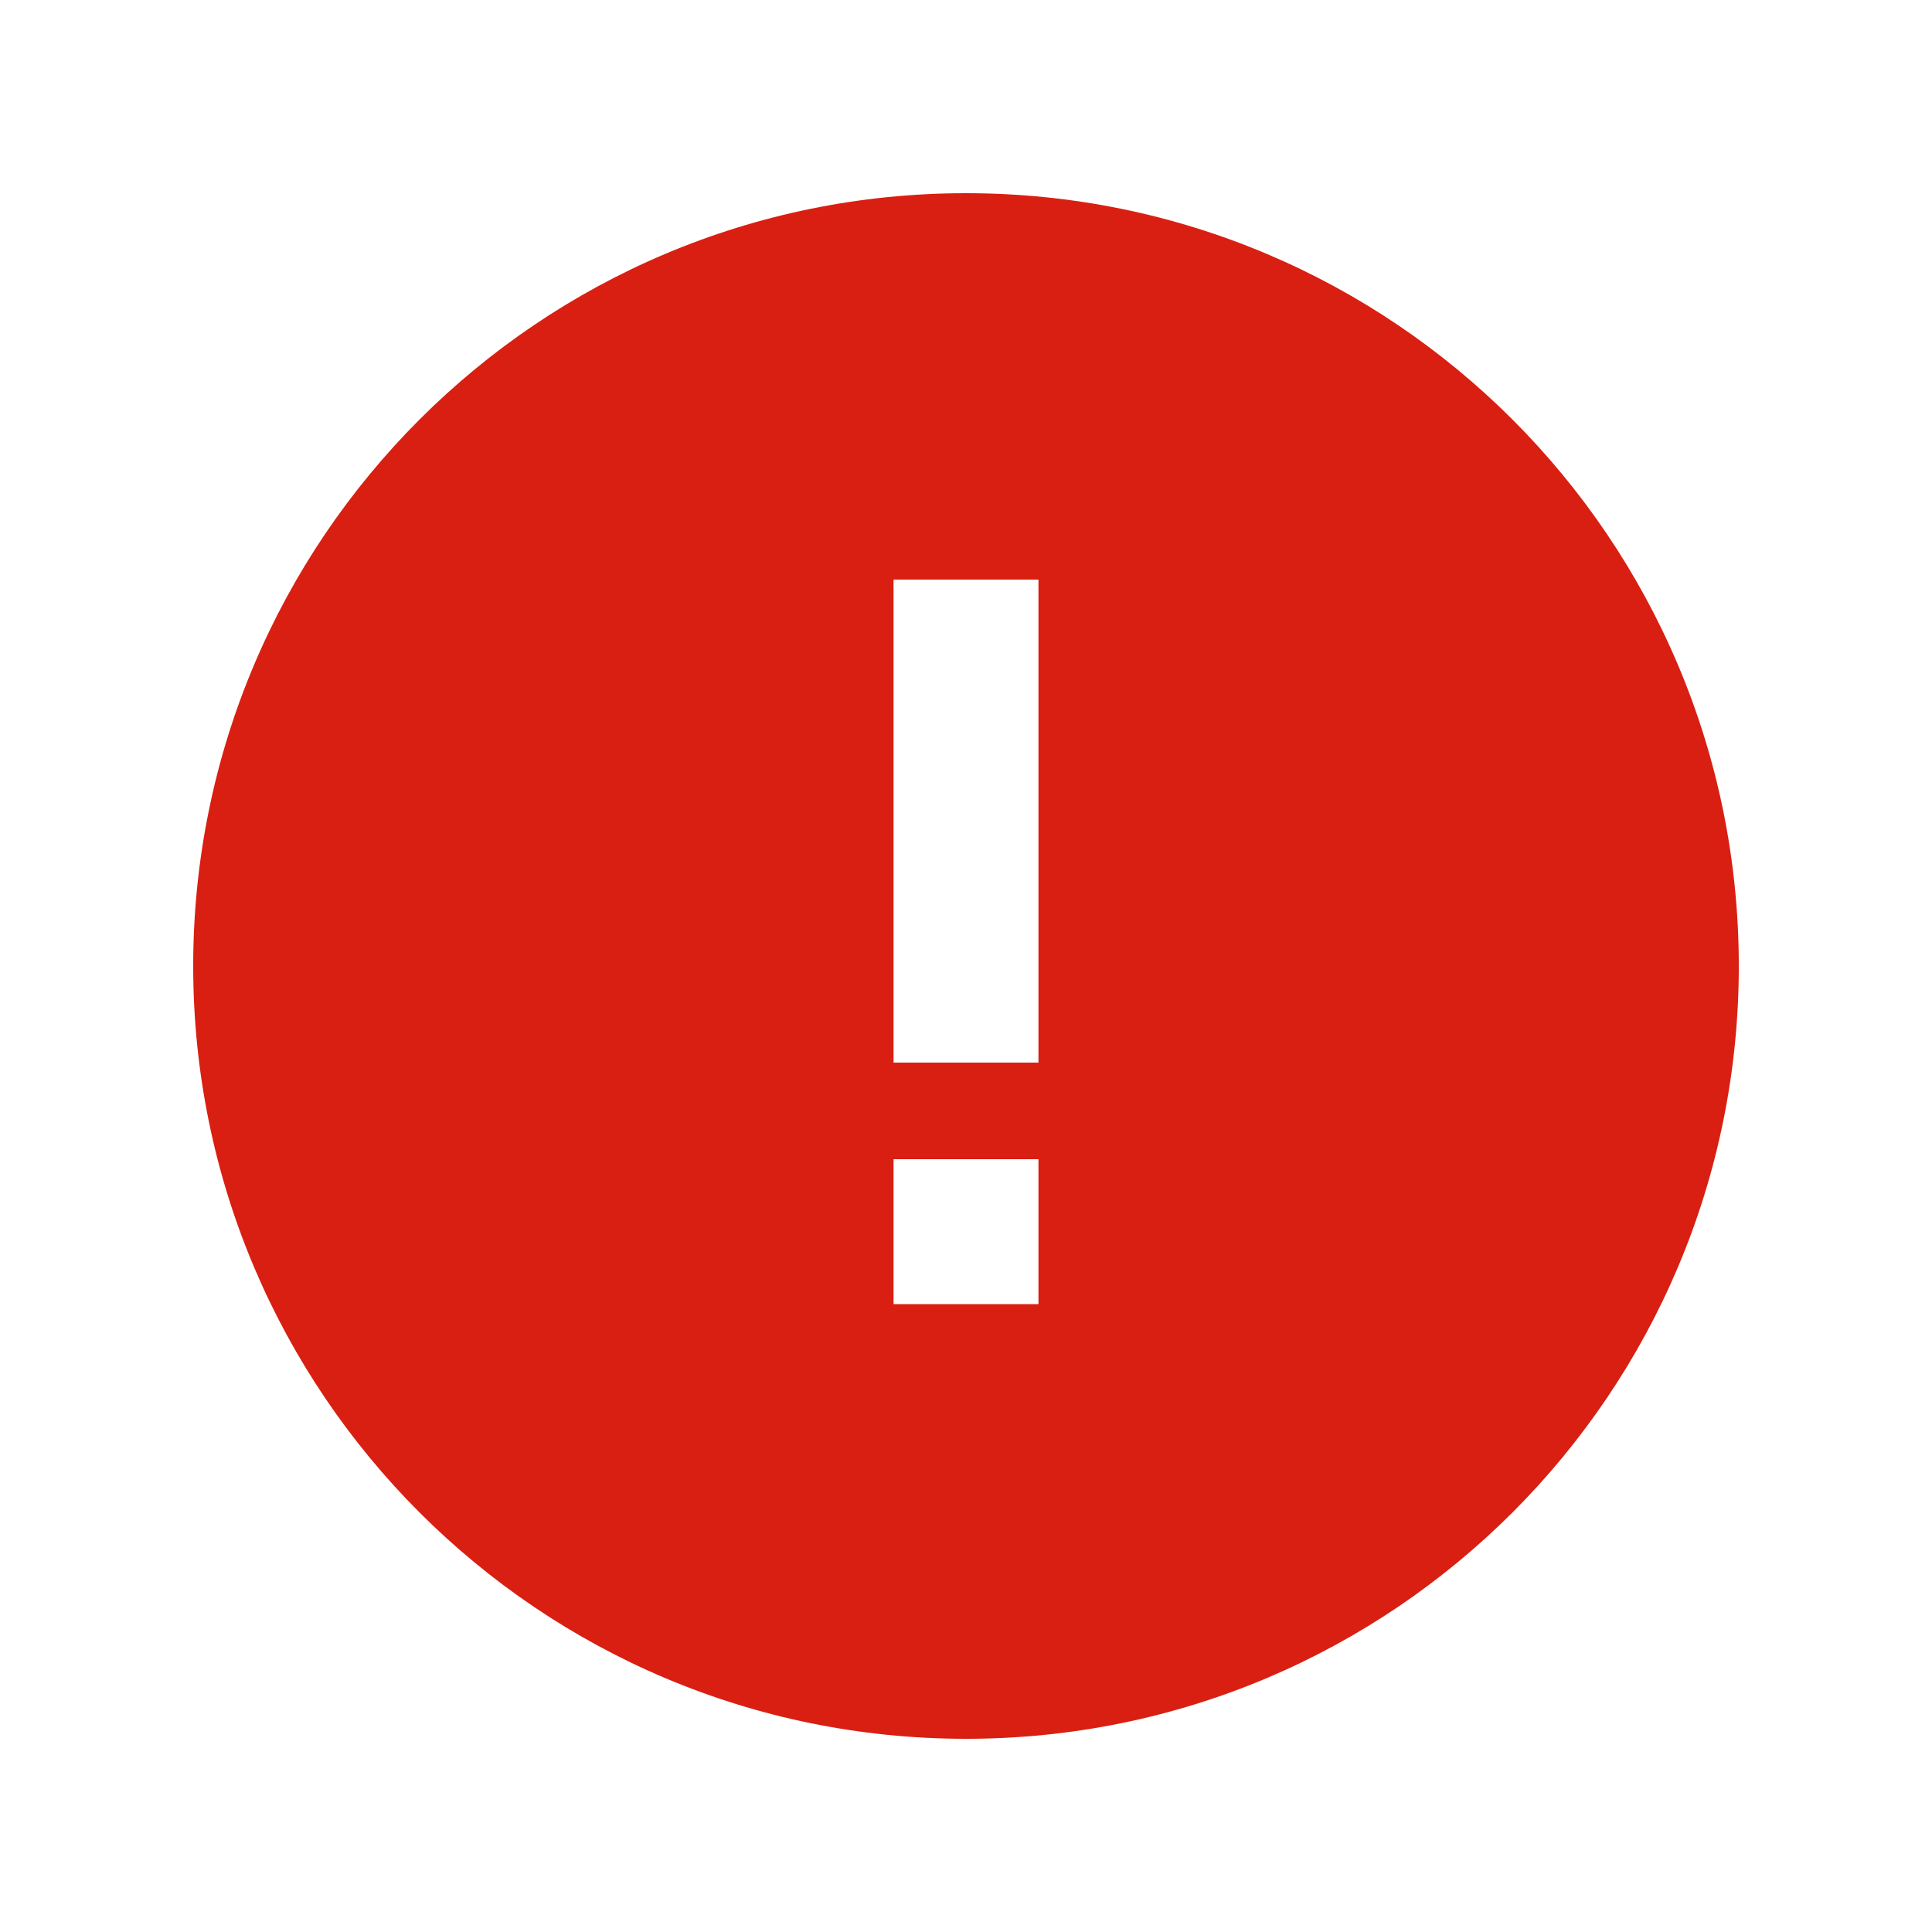
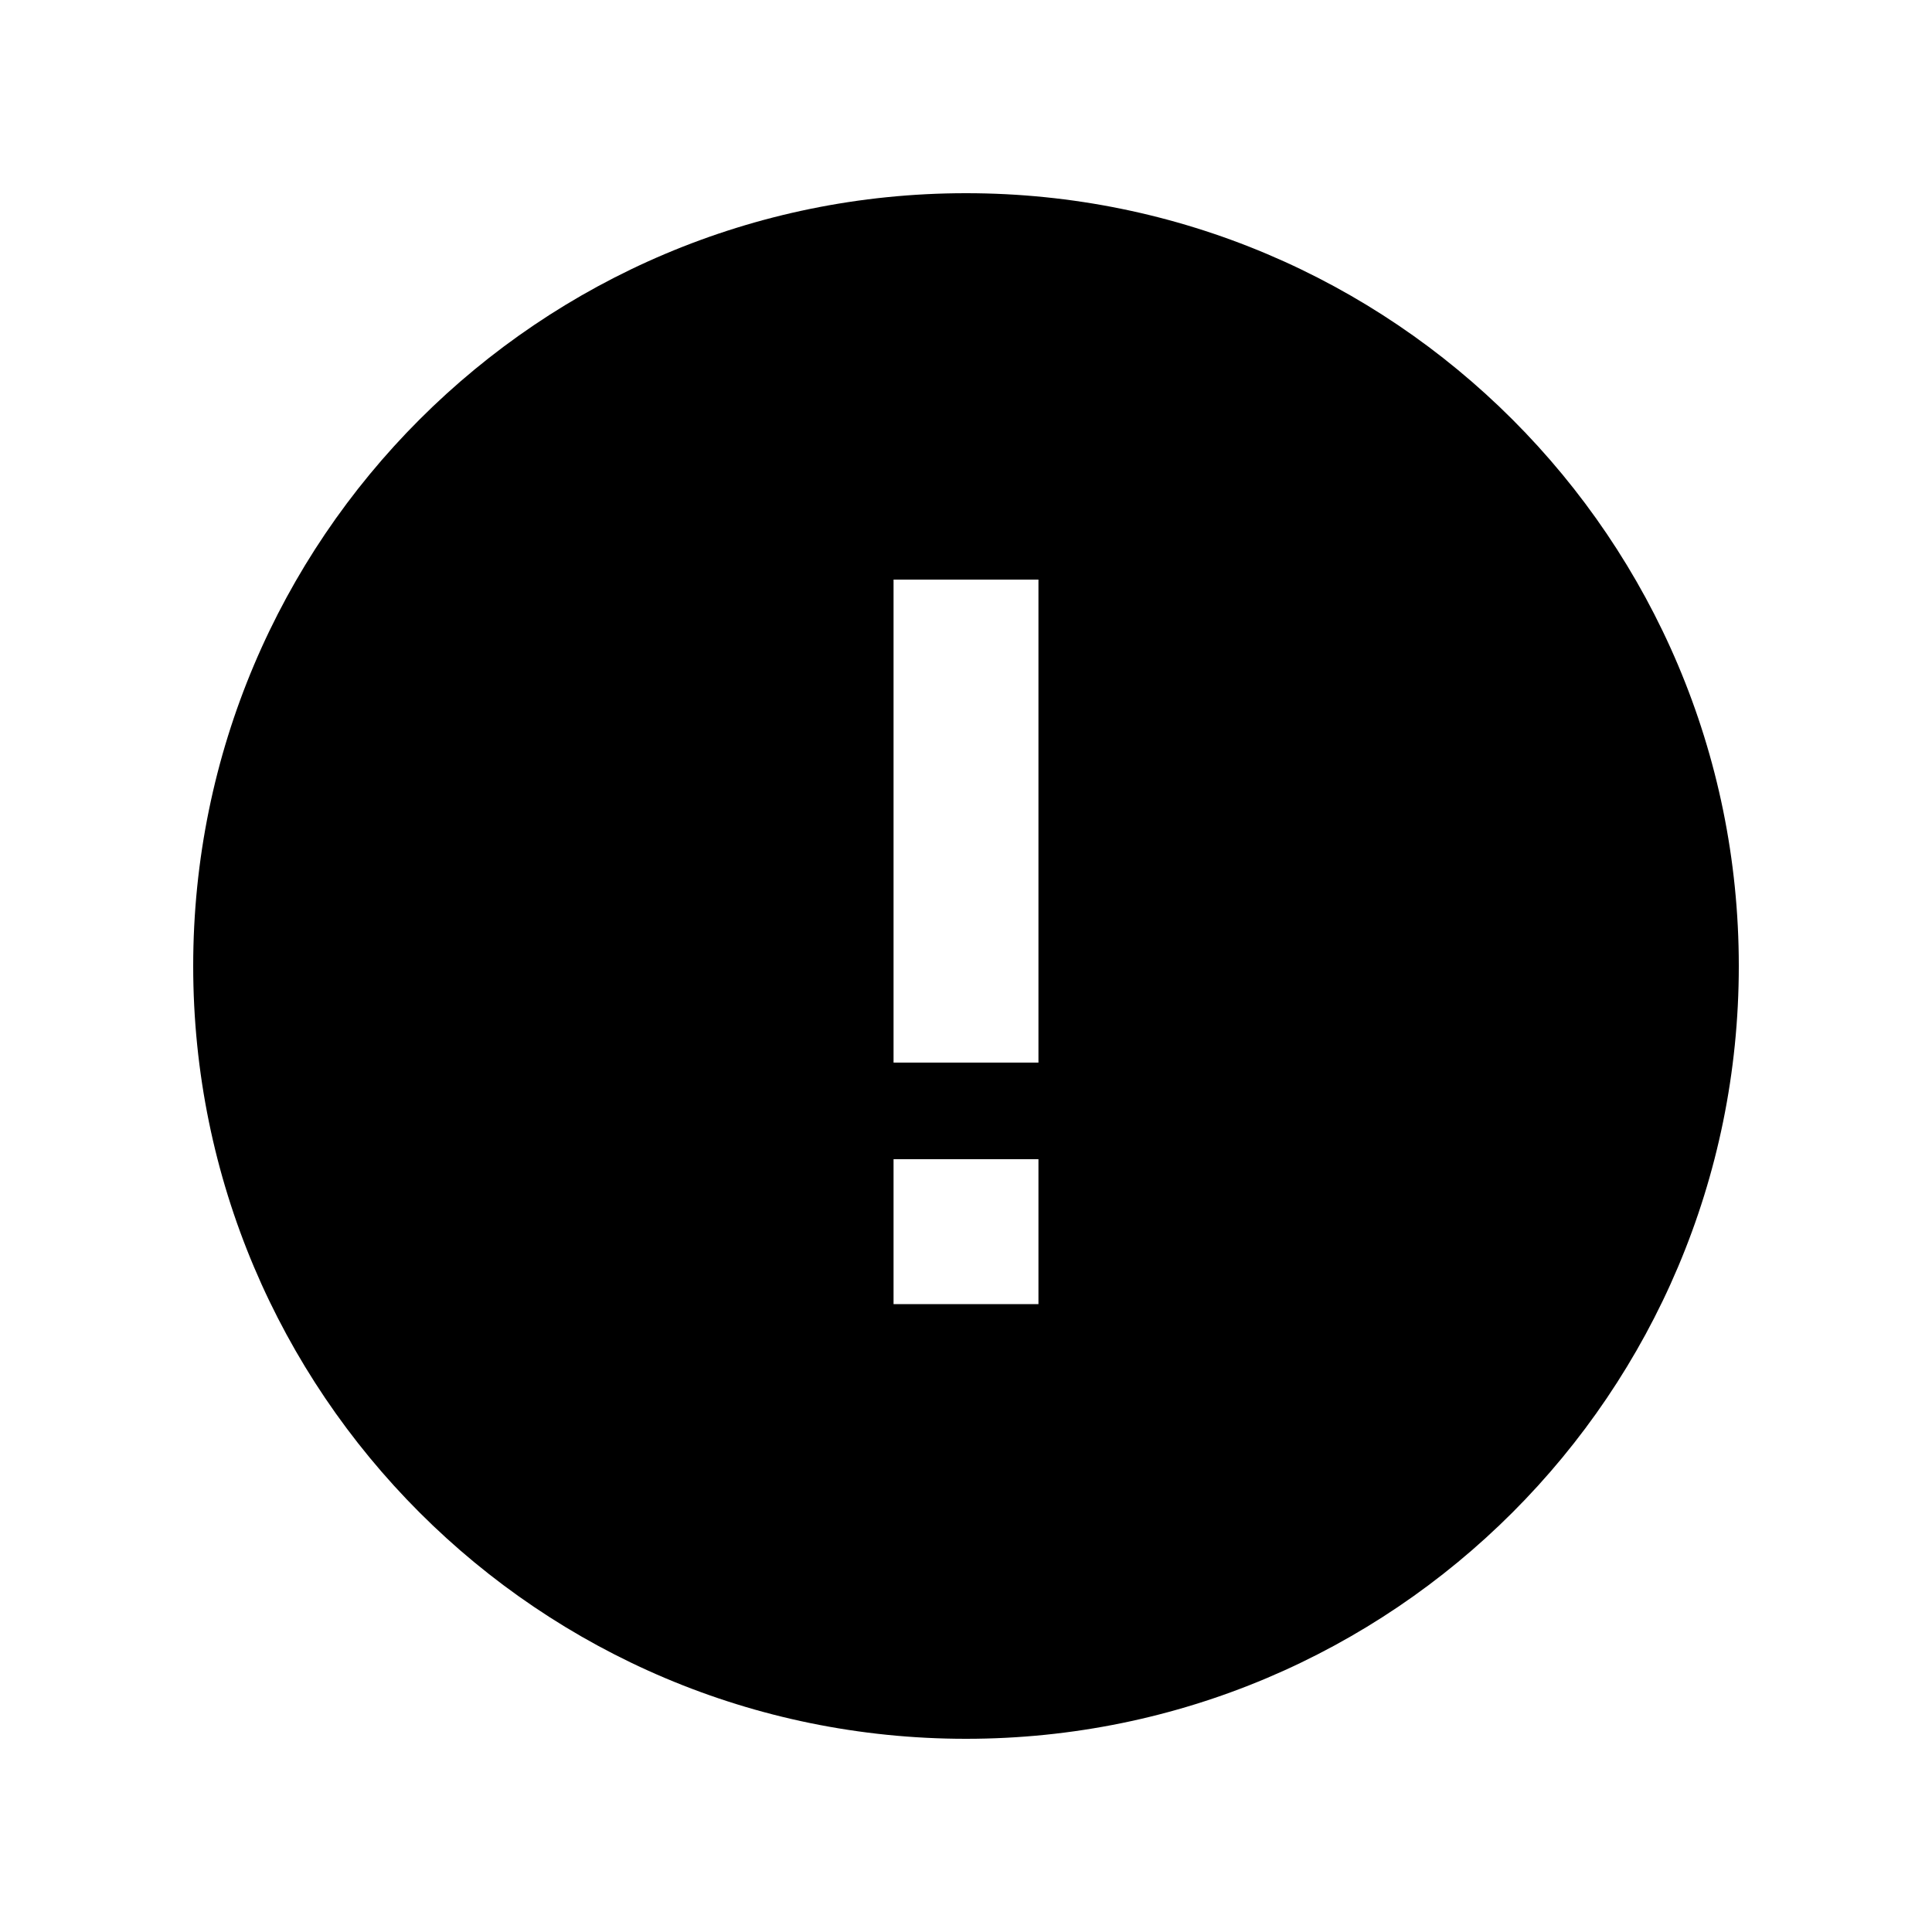
- <svg xmlns="http://www.w3.org/2000/svg" width="20" height="20" viewBox="0 0 20 20" fill="#D91F11">
+ <svg xmlns="http://www.w3.org/2000/svg" width="20" height="20" viewBox="0 0 20 20">
  <g id="Circle-exclamation">
    <path id="Vector" d="M10 18C14.419 18 18 14.419 18 10C18 5.581 14.419 2 10 2C5.581 2 2 5.581 2 10C2 14.419 5.581 18 10 18ZM10.75 6V6.75V10.25V11H9.25V10.25V6.75V6H10.75ZM9.25 13.5V12H10.75V13.5H9.25Z" />
  </g>
</svg>
